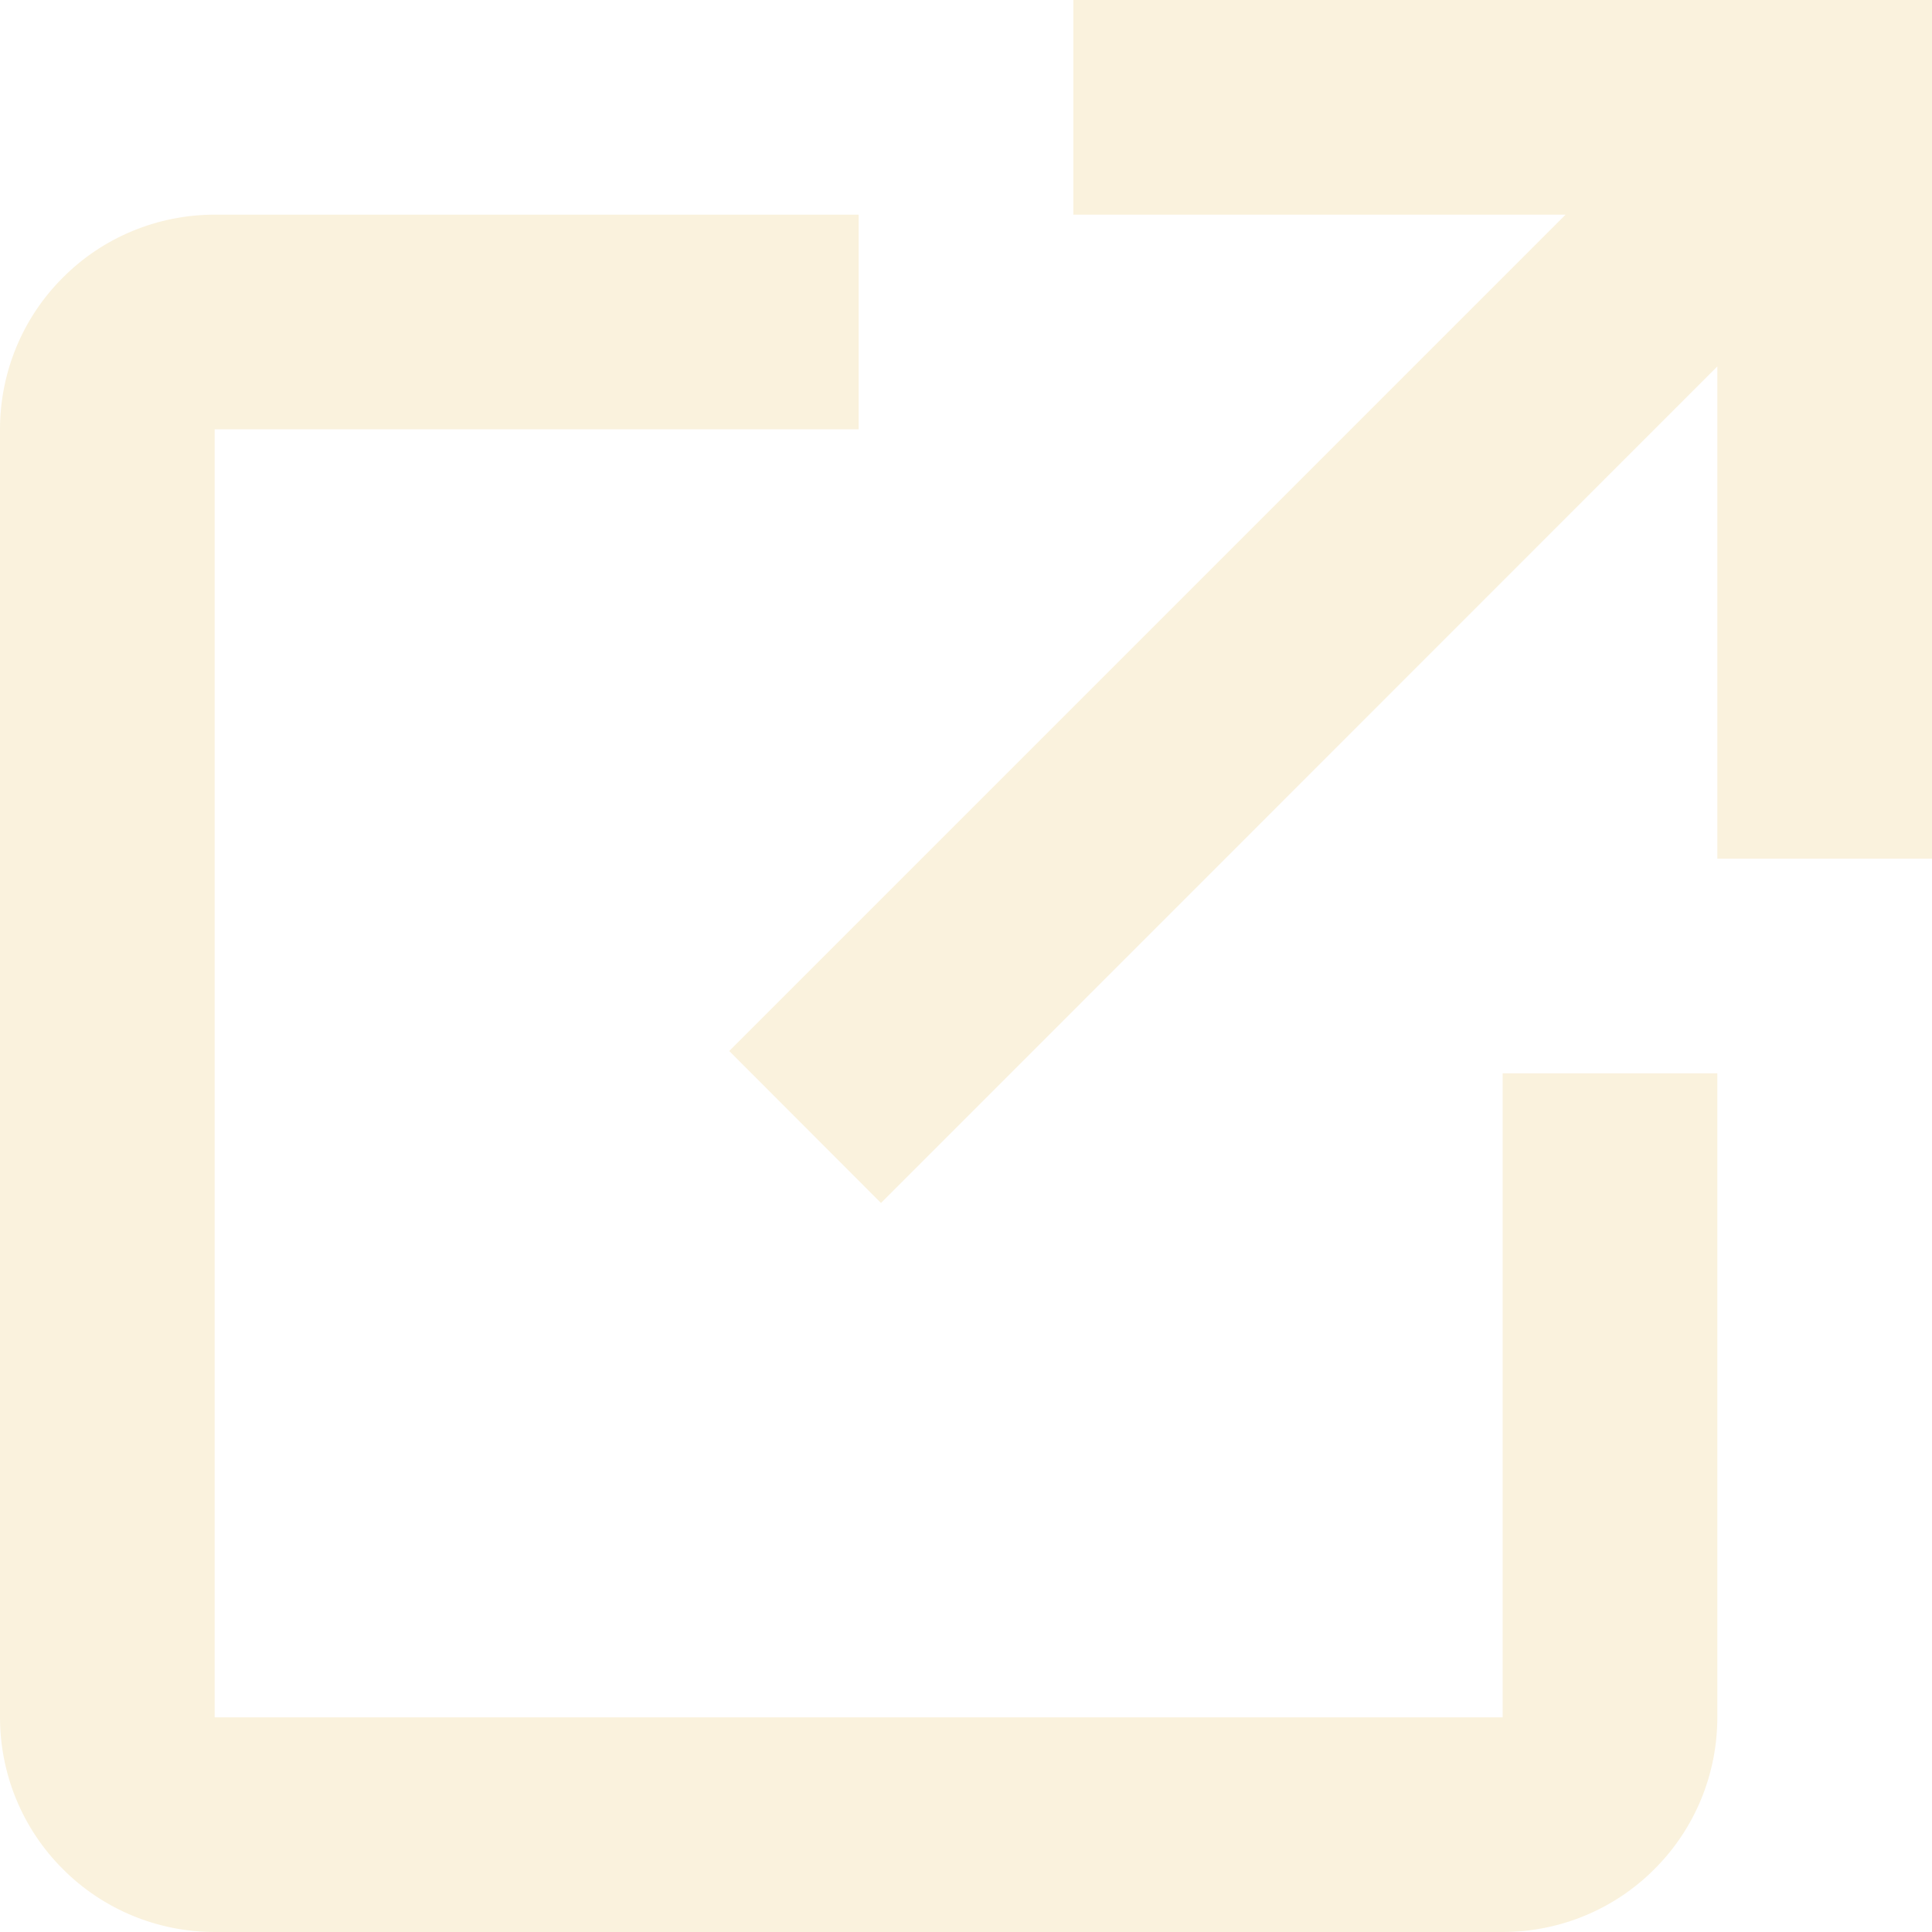
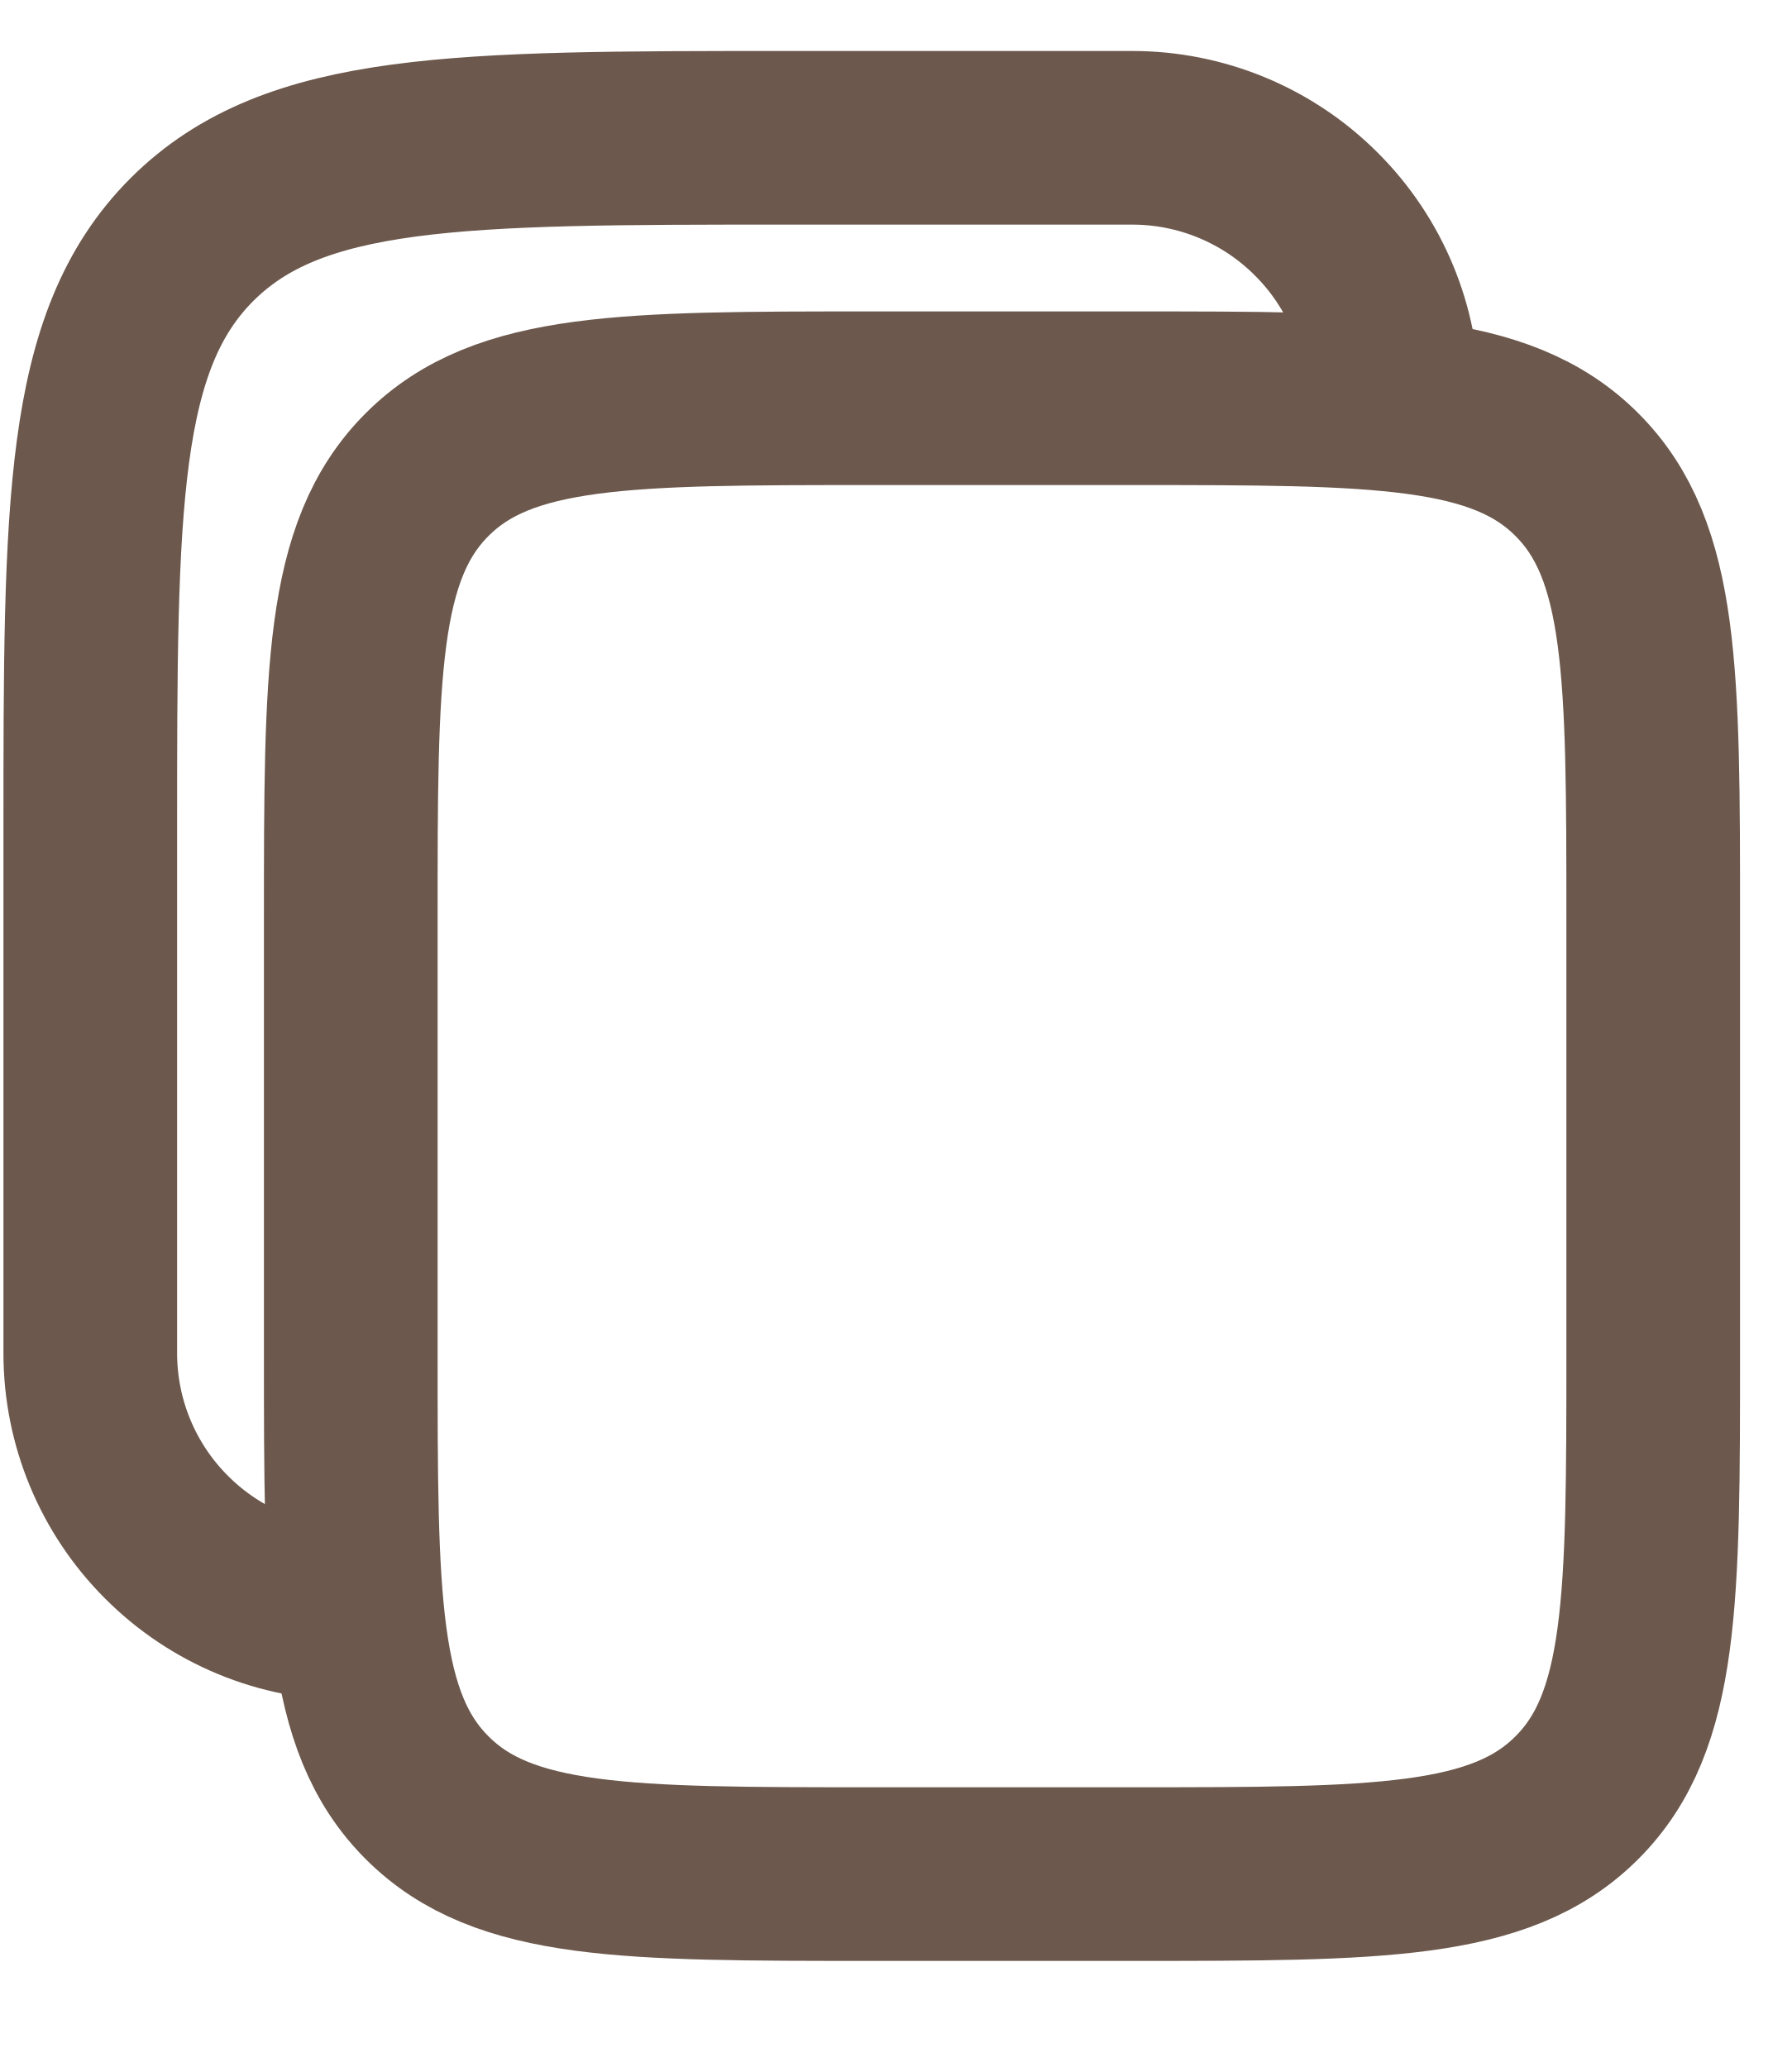
- <svg xmlns="http://www.w3.org/2000/svg" width="9" height="9" viewBox="0 0 9 9" fill="none">
-   <path d="M8 5V8C8 8.265 7.895 8.52 7.707 8.707C7.52 8.895 7.265 9 7 9H1C0.735 9 0.48 8.895 0.293 8.707C0.105 8.52 0 8.265 0 8V2C0 1.735 0.105 1.48 0.293 1.293C0.48 1.105 0.735 1 1 1H4V2H1V8H7V5H8ZM5 0V1H7.293L3.397 4.896L4.104 5.604L8 1.707V4H9V0H5Z" fill="#FAF2DD" />
+ <svg xmlns="http://www.w3.org/2000/svg" width="13" height="15" viewBox="0 0 13 15" fill="none">
+   <path d="M2.545 6.67C2.545 4.888 2.545 3.997 3.099 3.444C3.652 2.89 4.544 2.89 6.325 2.89H8.215C9.997 2.89 10.888 2.89 11.441 3.444C11.995 3.997 11.995 4.888 11.995 6.67V9.82C11.995 11.602 11.995 12.493 11.441 13.046C10.888 13.6 9.997 13.6 8.215 13.6H6.325C4.544 13.6 3.652 13.6 3.099 13.046C2.545 12.493 2.545 11.602 2.545 9.82V6.67Z" stroke="#6C584C" stroke-width="1.26" />
+   <path d="M2.545 11.71C2.044 11.71 1.563 11.511 1.209 11.156C0.854 10.802 0.655 10.321 0.655 9.82V6.04C0.655 3.664 0.655 2.476 1.393 1.738C2.132 1.001 3.319 1 5.695 1H8.215C8.716 1 9.197 1.199 9.551 1.554C9.906 1.908 10.105 2.389 10.105 2.89" stroke="#6C584C" stroke-width="1.26" />
</svg>
